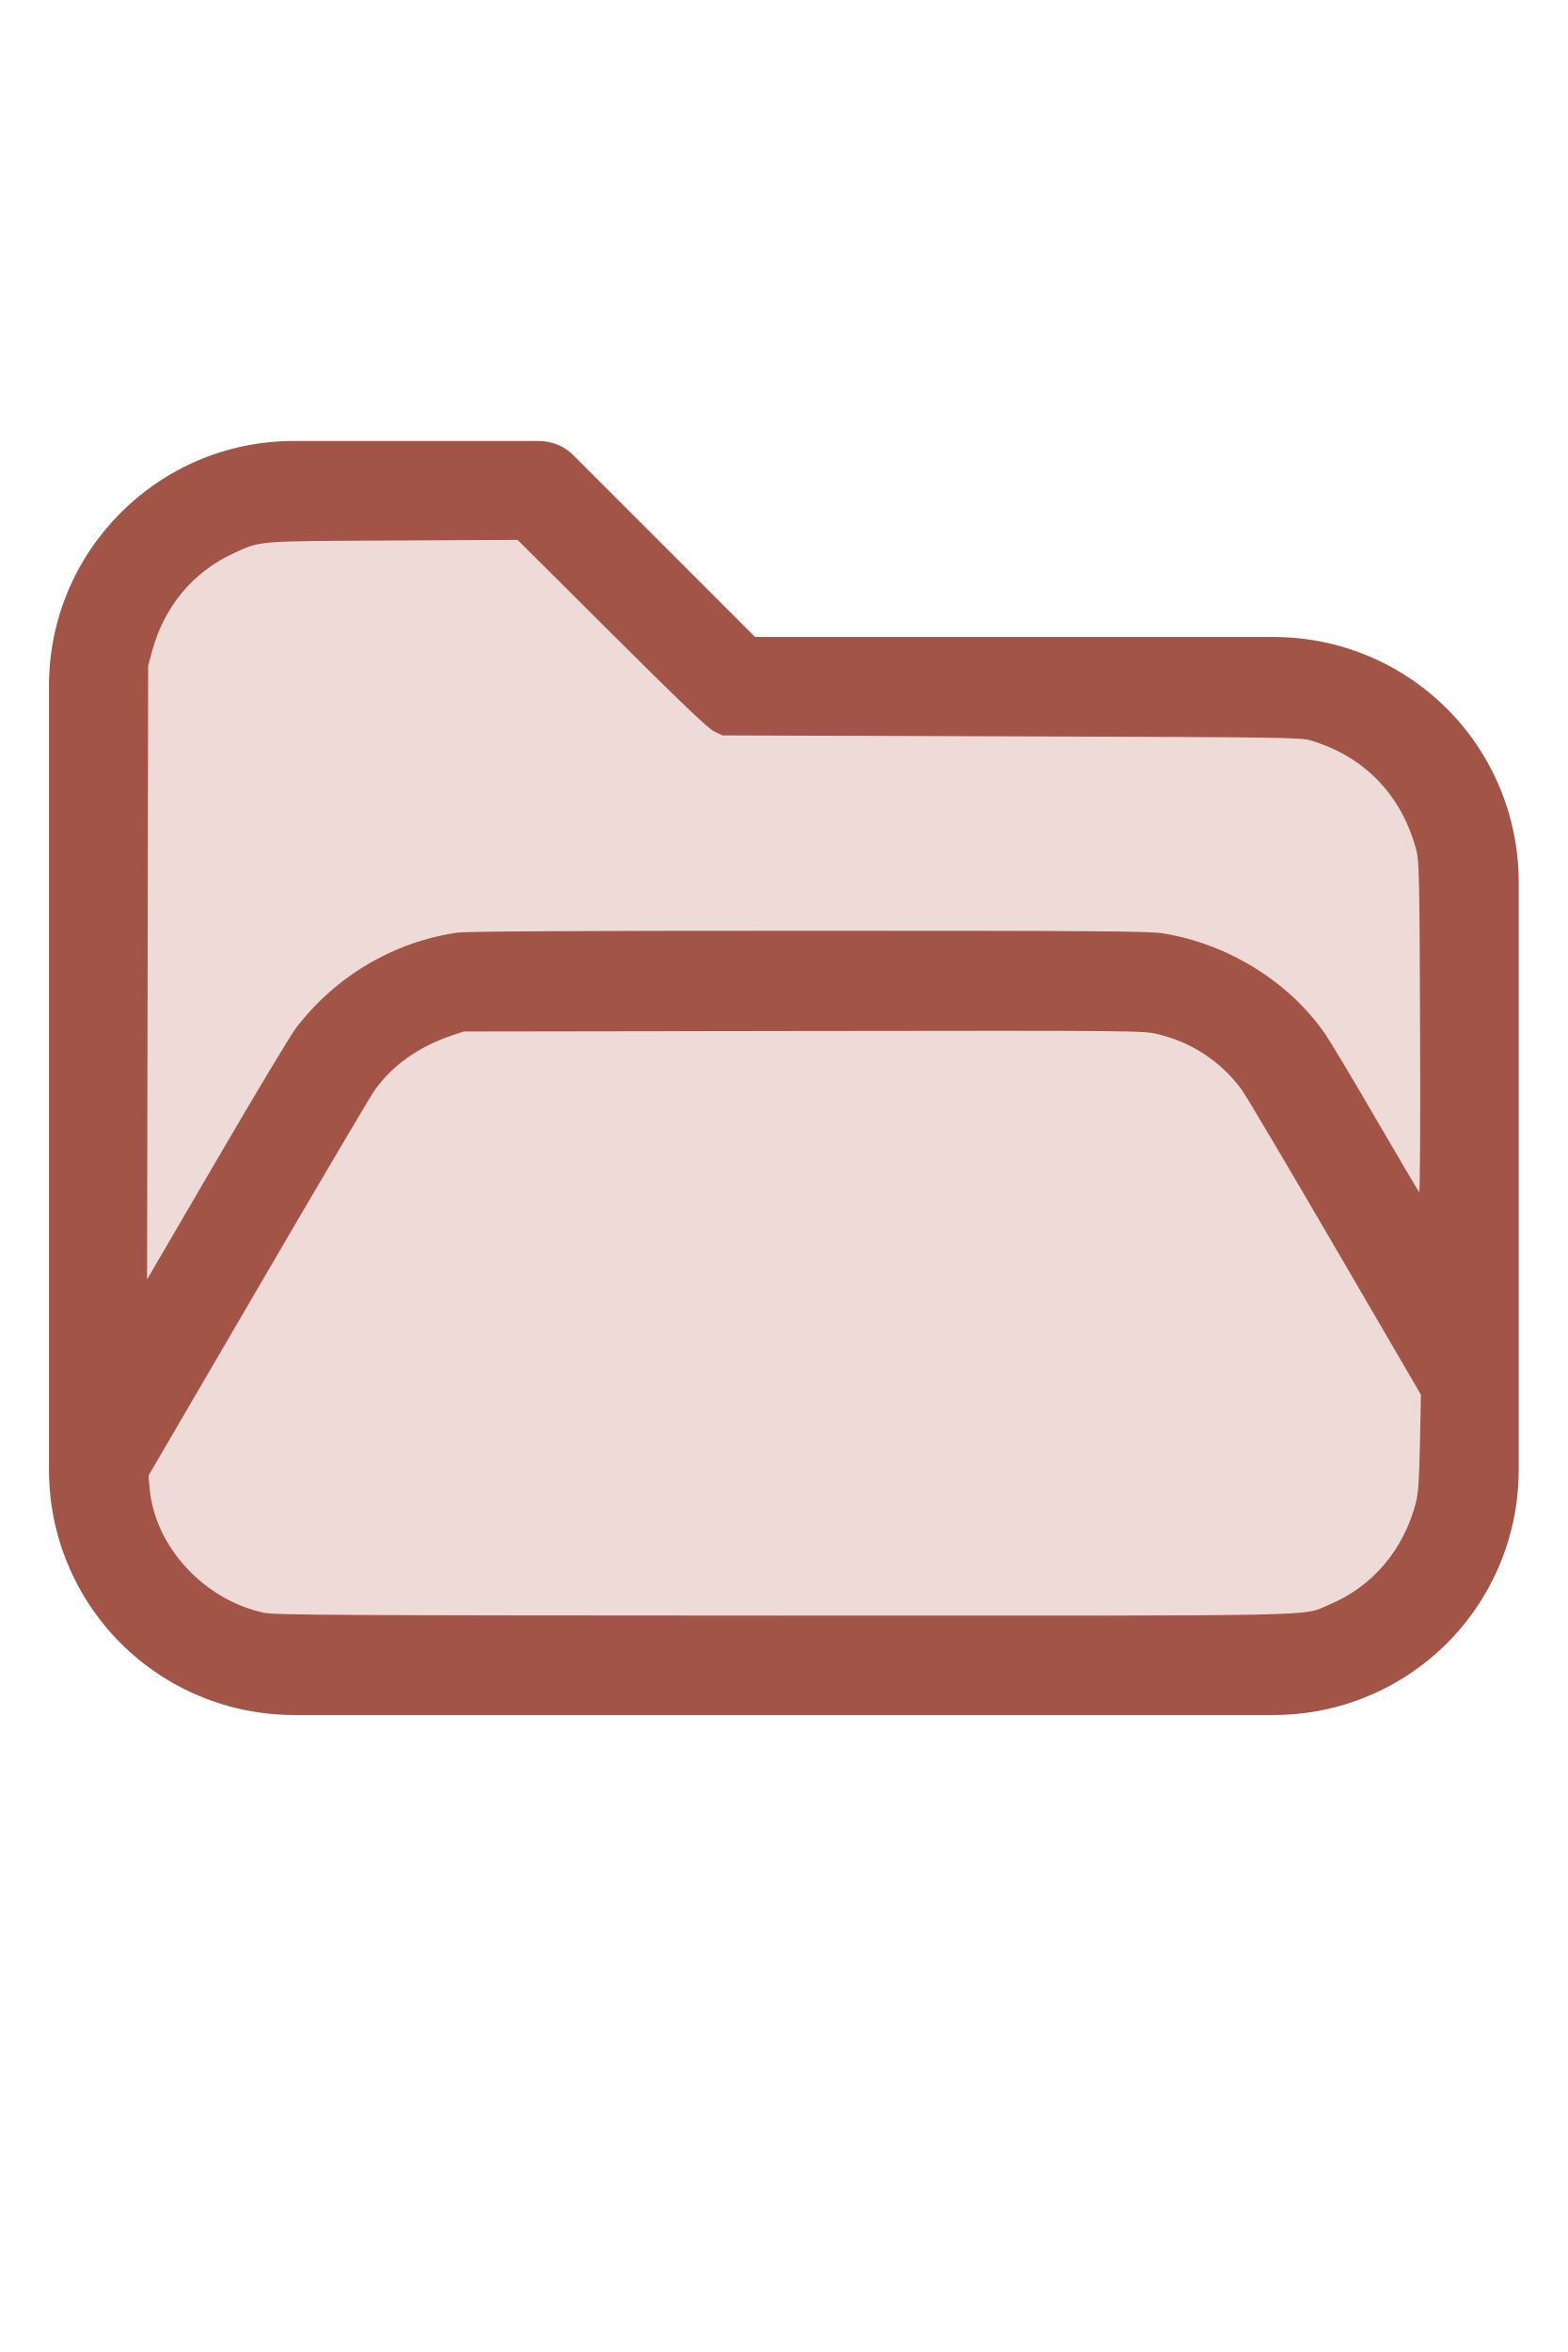
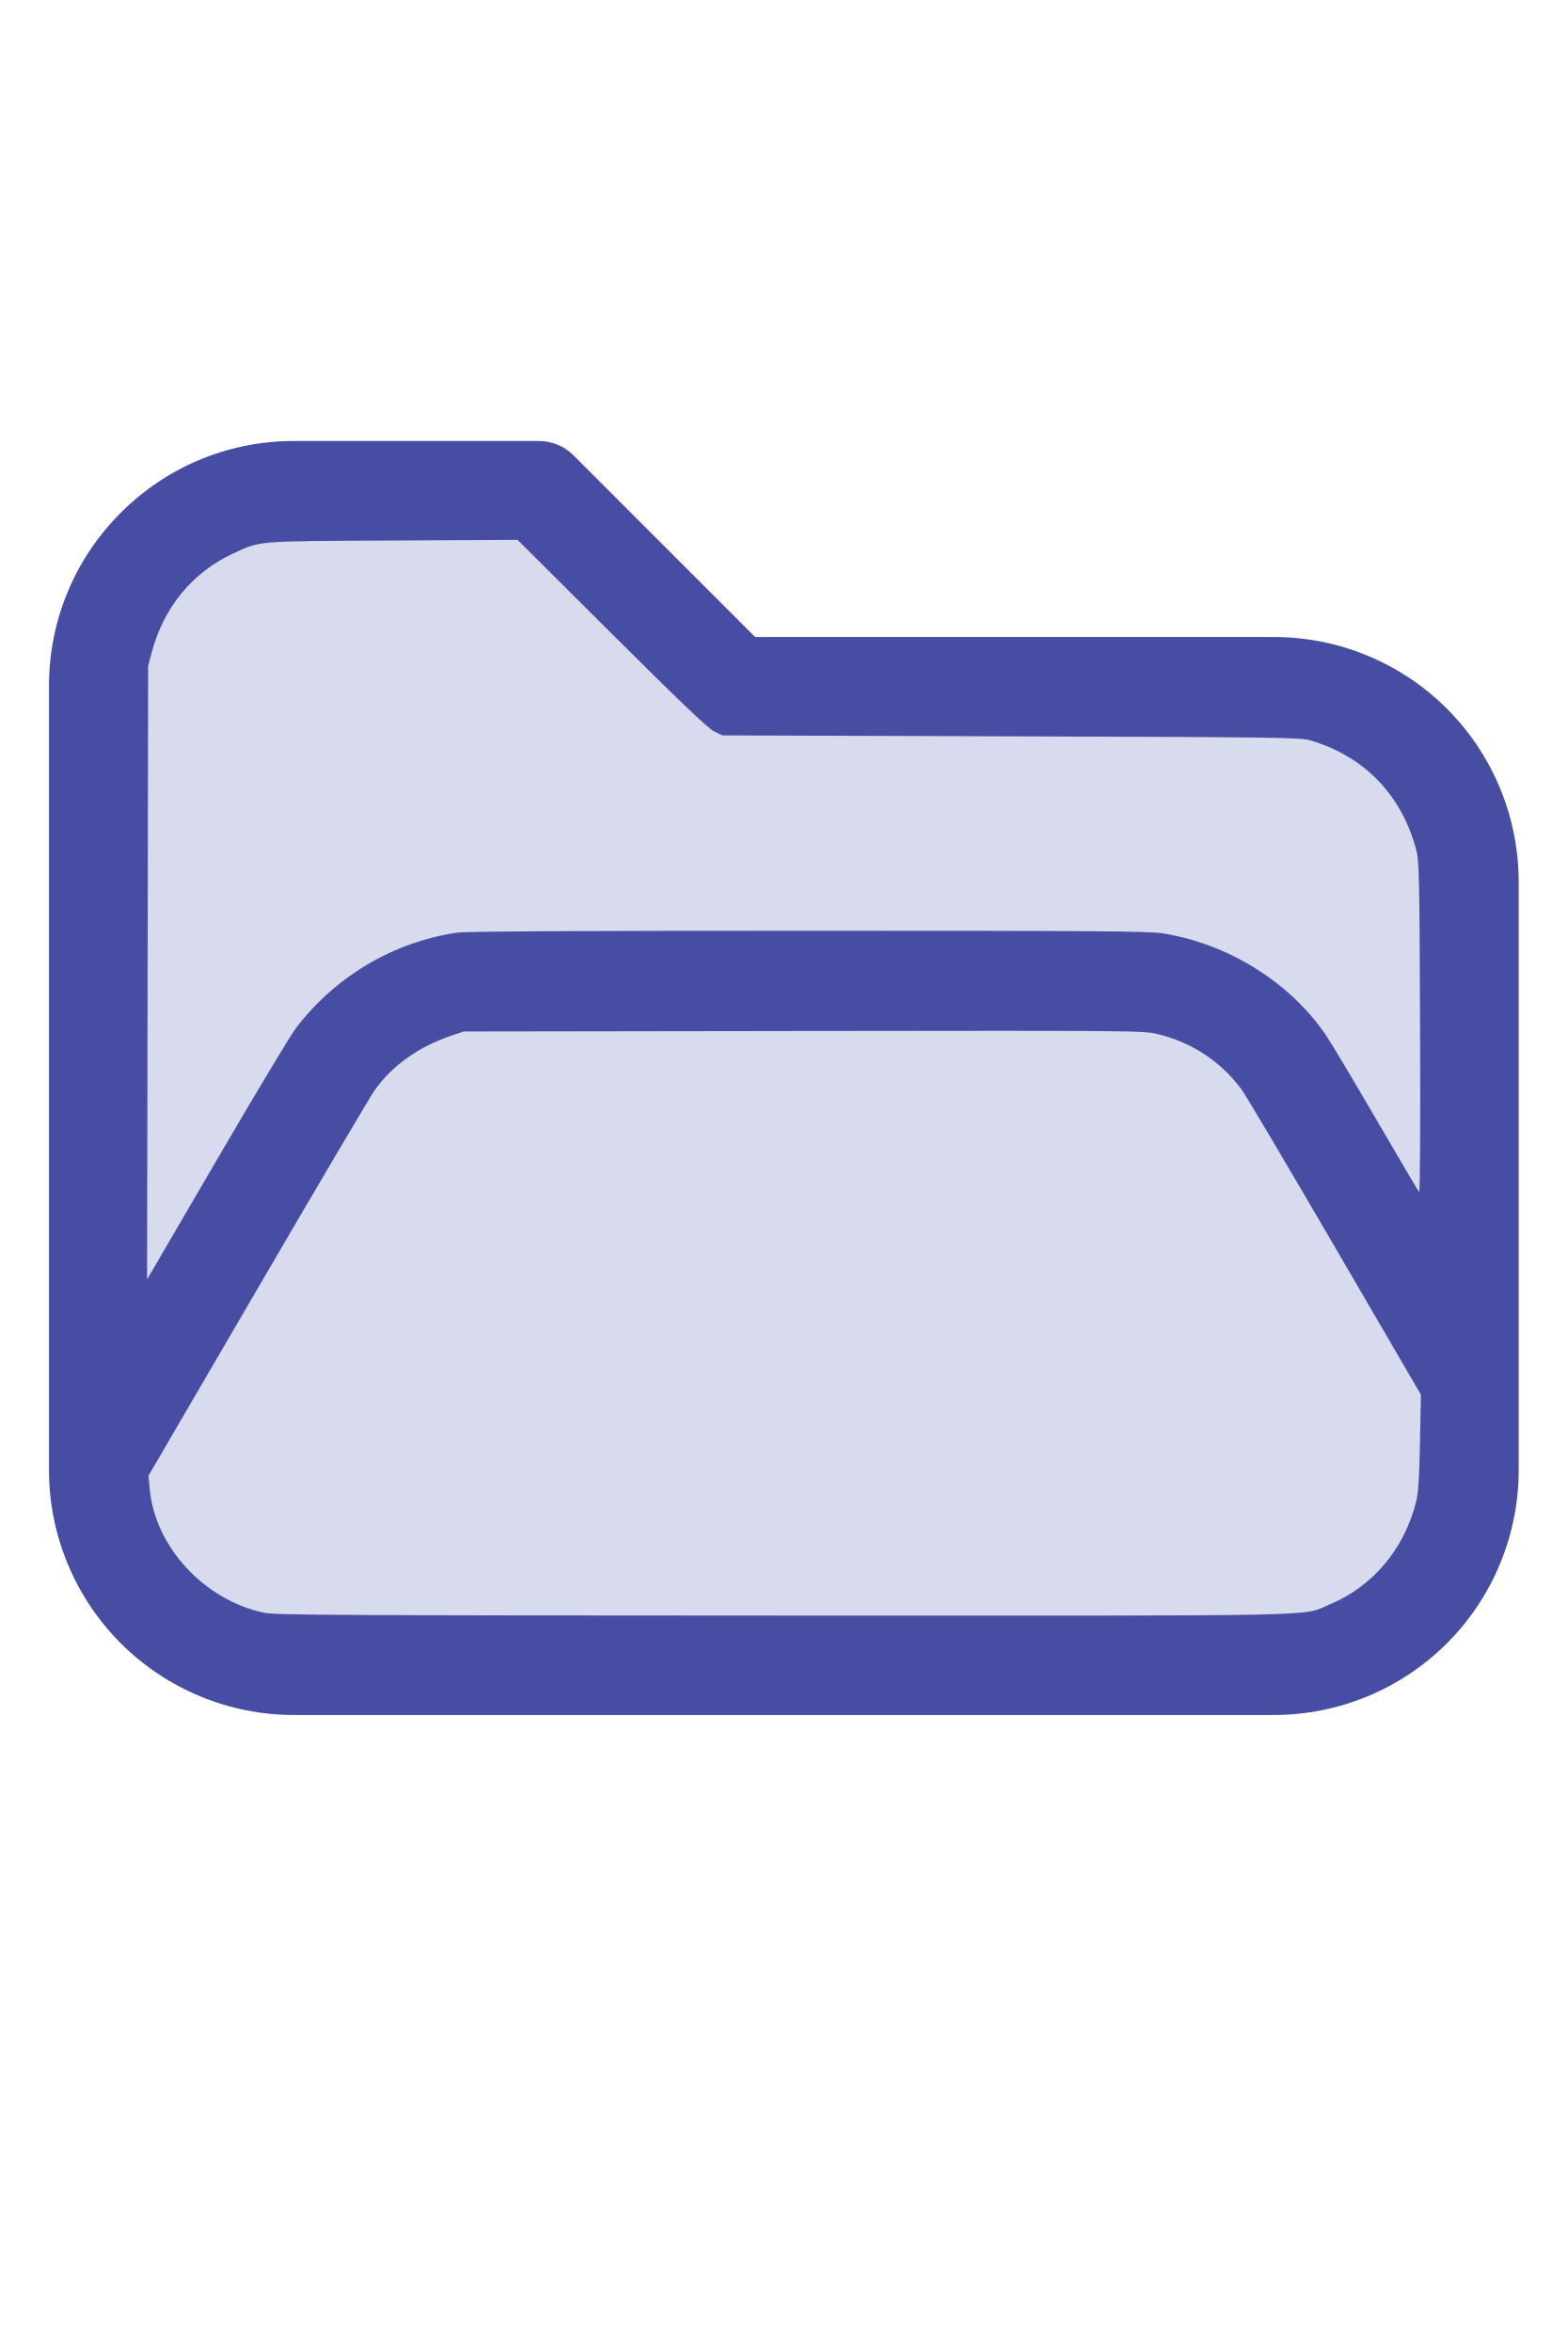
<svg xmlns="http://www.w3.org/2000/svg" version="1.1" width="16" height="24" viewBox="0 0 32 32" xml:space="preserve">
-   <g style="fill:#A25446;">
+   <g style="fill:#464DA2;">
    <path d="M1,5.998l0,16.002c-0,1.326 0.527,2.598 1.464,3.536c0.938,0.937 2.21,1.464 3.536,1.464c5.322,0 14.678,-0 20,0c1.326,0 2.598,-0.527 3.536,-1.464c0.937,-0.938 1.464,-2.21 1.464,-3.536c0,-3.486 0,-8.514 0,-12c0,-1.326 -0.527,-2.598 -1.464,-3.536c-0.938,-0.937 -2.21,-1.464 -3.536,-1.464c-0,0 -10.586,0 -10.586,0c0,-0 -3.707,-3.707 -3.707,-3.707c-0.187,-0.188 -0.442,-0.293 -0.707,-0.293l-5.002,0c-2.76,0 -4.998,2.238 -4.998,4.998Zm28,14.415l-3.456,-5.925c-0.538,-0.921 -1.524,-1.488 -2.591,-1.488c-0,0 -12.905,0 -12.906,0c-1.067,0 -2.053,0.567 -2.591,1.488l-4.453,7.635c0.03,0.751 0.342,1.465 0.876,1.998c0.562,0.563 1.325,0.879 2.121,0.879l20,0c0.796,0 1.559,-0.316 2.121,-0.879c0.563,-0.562 0.879,-1.325 0.879,-2.121l0,-1.587Zm0,-3.969l0,-6.444c0,-0.796 -0.316,-1.559 -0.879,-2.121c-0.562,-0.563 -1.325,-0.879 -2.121,-0.879c-7.738,0 -11,0 -11,0c-0.265,0 -0.52,-0.105 -0.707,-0.293c-0,0 -3.707,-3.707 -3.707,-3.707c-0,0 -4.588,0 -4.588,0c-1.656,0 -2.998,1.342 -2.998,2.998l0,12.16l2.729,-4.677c0.896,-1.536 2.54,-2.481 4.318,-2.481c3.354,0 9.552,0 12.906,0c1.778,0 3.422,0.945 4.318,2.481l1.729,2.963Z" id="path2" />
  </g>
-   <g style="fill:#EEDBD8;stroke-width:0;">
+   <g style="fill:#D8DAEE;stroke-width:0;">
    <path d="M 5.388,24.913 C 4.16,24.651 3.157,23.559 3.054,22.371 L 3.031,22.116 5.261,18.294 C 6.487,16.191 7.56,14.373 7.645,14.253 8.004,13.746 8.542,13.363 9.21,13.137 l 0.255,-0.086 6.929,-0.01 c 6.805,-0.009 6.935,-0.008 7.234,0.063 0.696,0.165 1.29,0.557 1.715,1.13 0.082,0.11 0.939,1.557 1.905,3.215 l 1.756,3.014 -0.019,0.972 c -0.014,0.725 -0.034,1.032 -0.078,1.209 -0.243,0.971 -0.887,1.735 -1.772,2.103 -0.588,0.244 0.247,0.227 -11.162,0.224 -9.028,-0.003 -10.364,-0.01 -10.586,-0.057 z" id="path199" />
    <path d="M 3.013,11.85 3.024,5.588 3.102,5.297 C 3.348,4.386 3.936,3.676 4.757,3.297 5.329,3.033 5.181,3.045 8.013,3.031 l 2.552,-0.013 1.919,1.911 c 1.404,1.398 1.964,1.933 2.089,1.995 l 0.171,0.084 5.898,0.019 c 5.553,0.018 5.91,0.023 6.116,0.085 1.102,0.332 1.857,1.118 2.154,2.244 0.056,0.214 0.064,0.564 0.075,3.622 0.008,2.032 -5.42e-4,3.371 -0.02,3.349 -0.018,-0.02 -0.414,-0.691 -0.88,-1.492 -0.466,-0.801 -0.931,-1.578 -1.033,-1.727 -0.736,-1.069 -1.984,-1.844 -3.316,-2.06 -0.28,-0.045 -1.345,-0.053 -7.239,-0.053 -4.714,-1.09e-4 -6.993,0.012 -7.172,0.039 -1.3,0.193 -2.477,0.89 -3.284,1.944 -0.108,0.141 -0.836,1.353 -1.618,2.695 L 3.002,18.111 Z" id="path201" />
  </g>
</svg>
